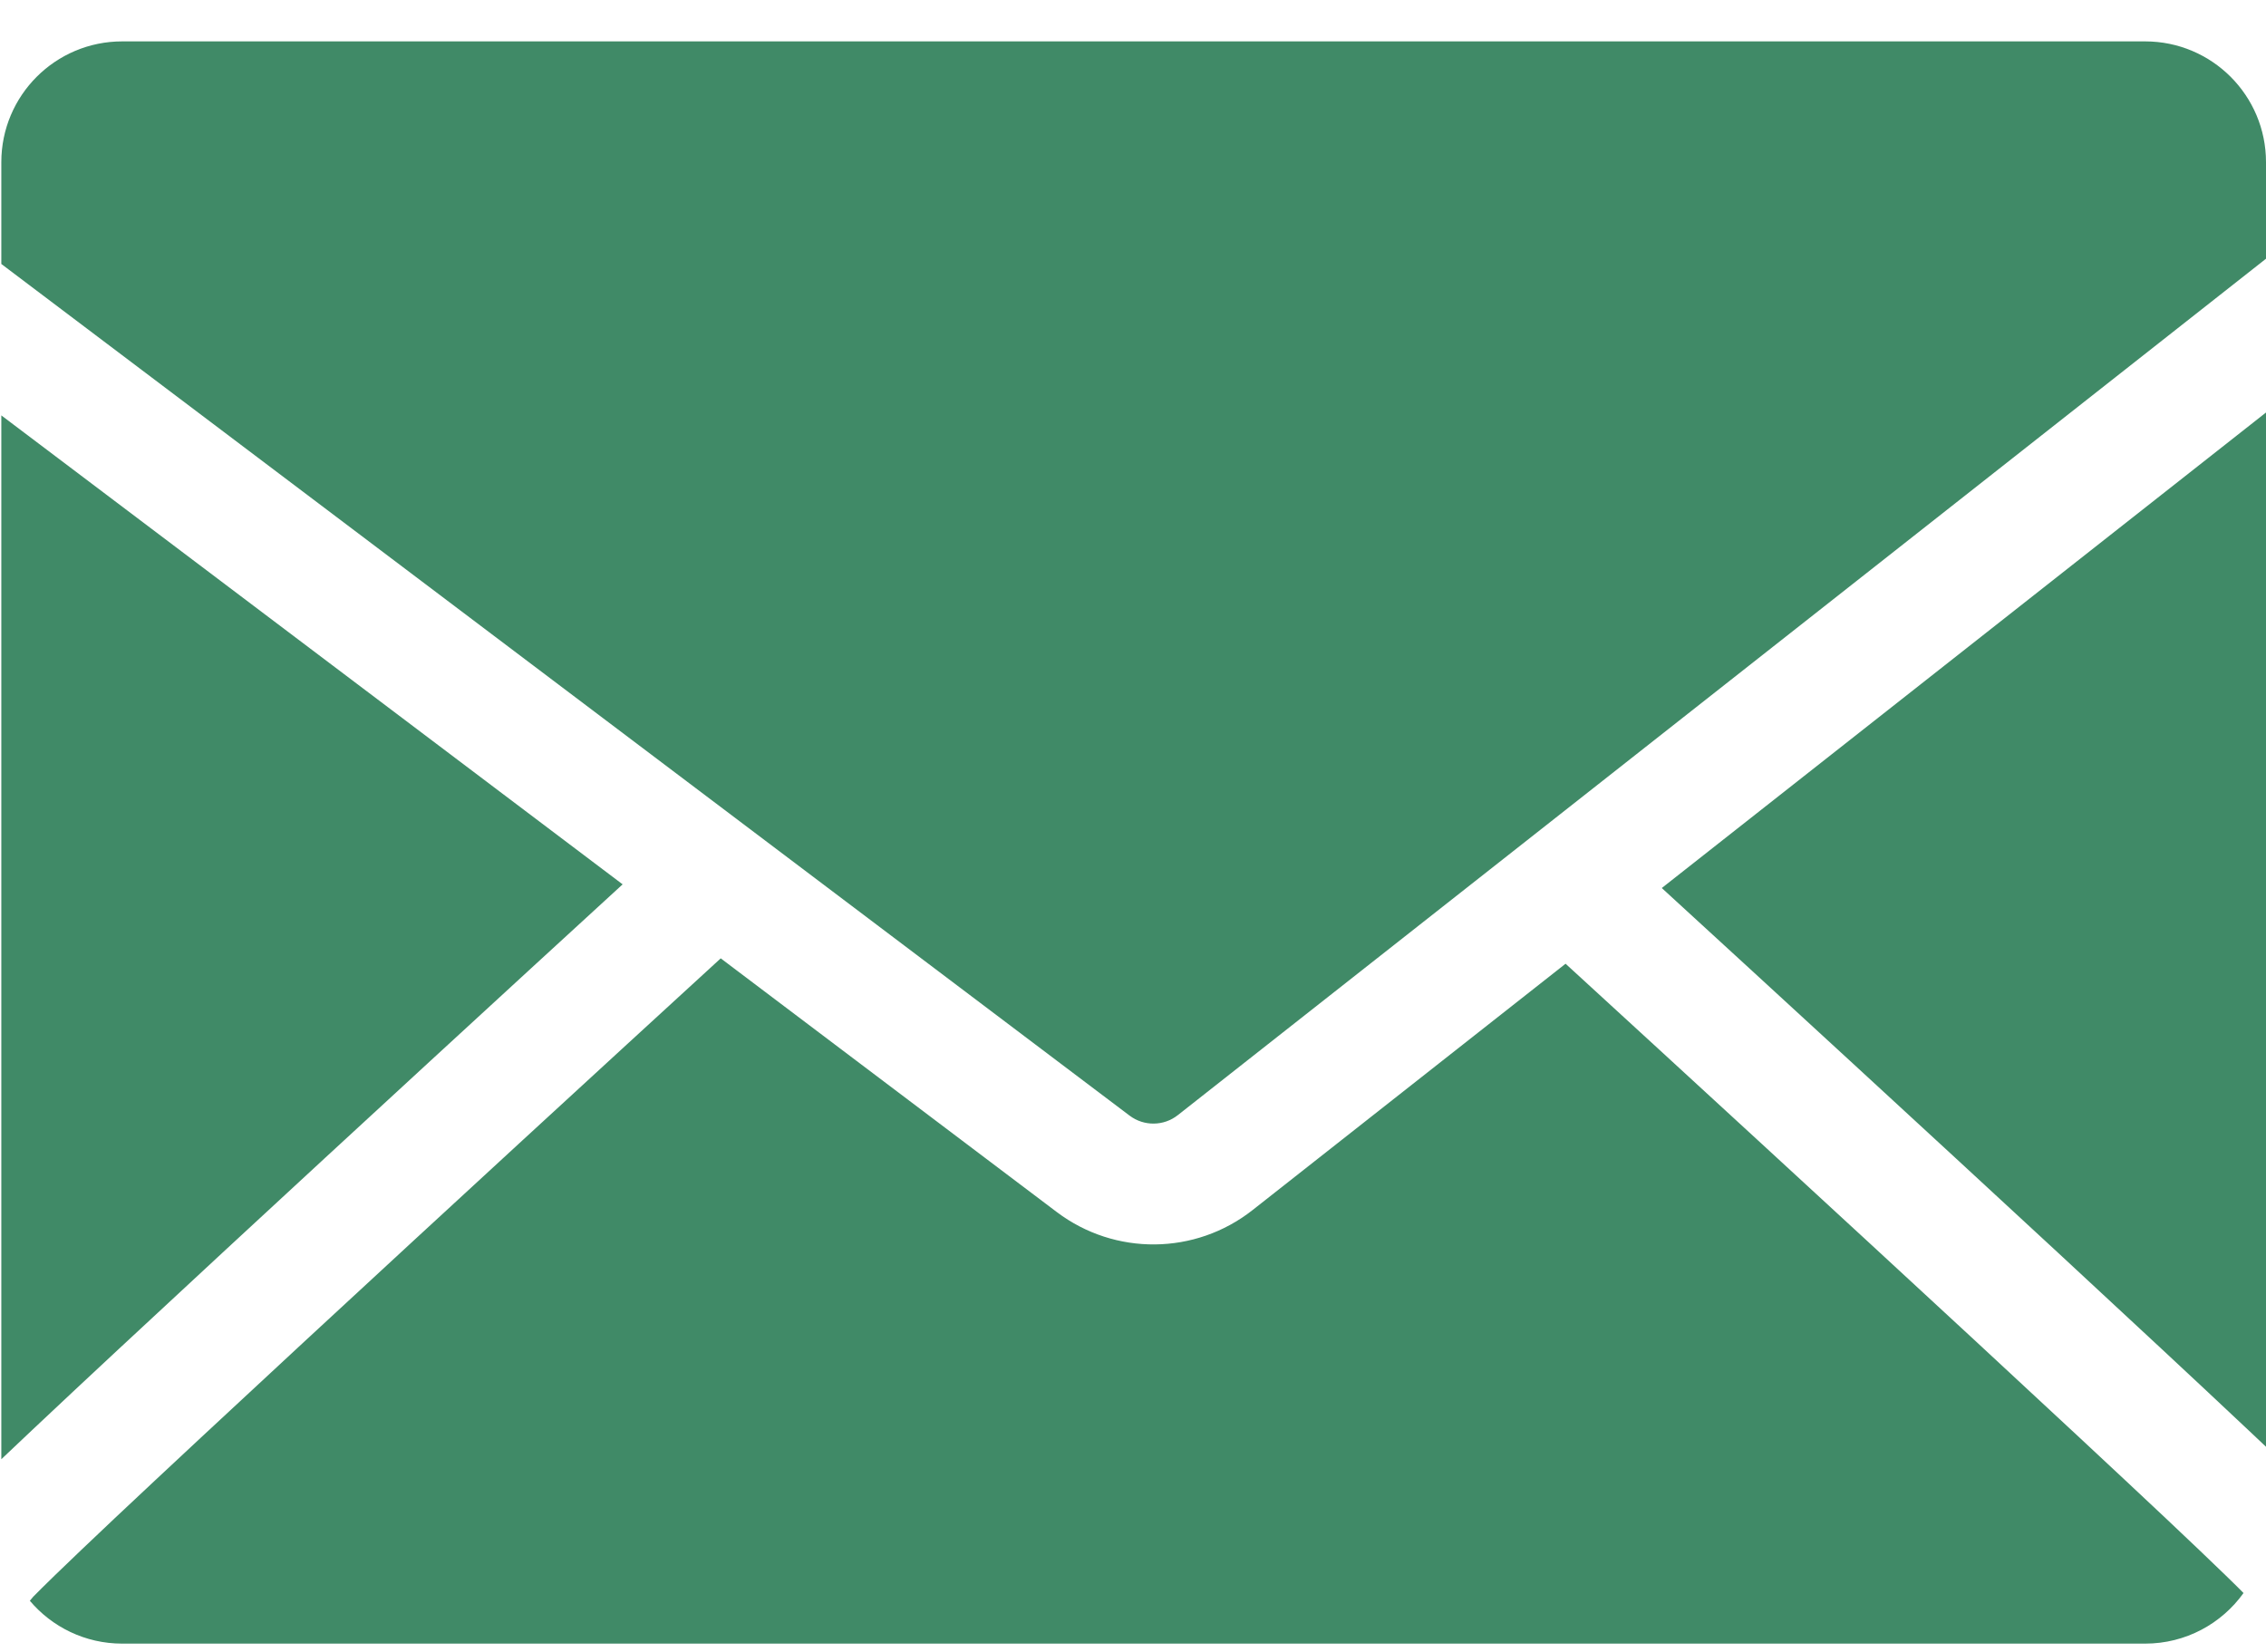
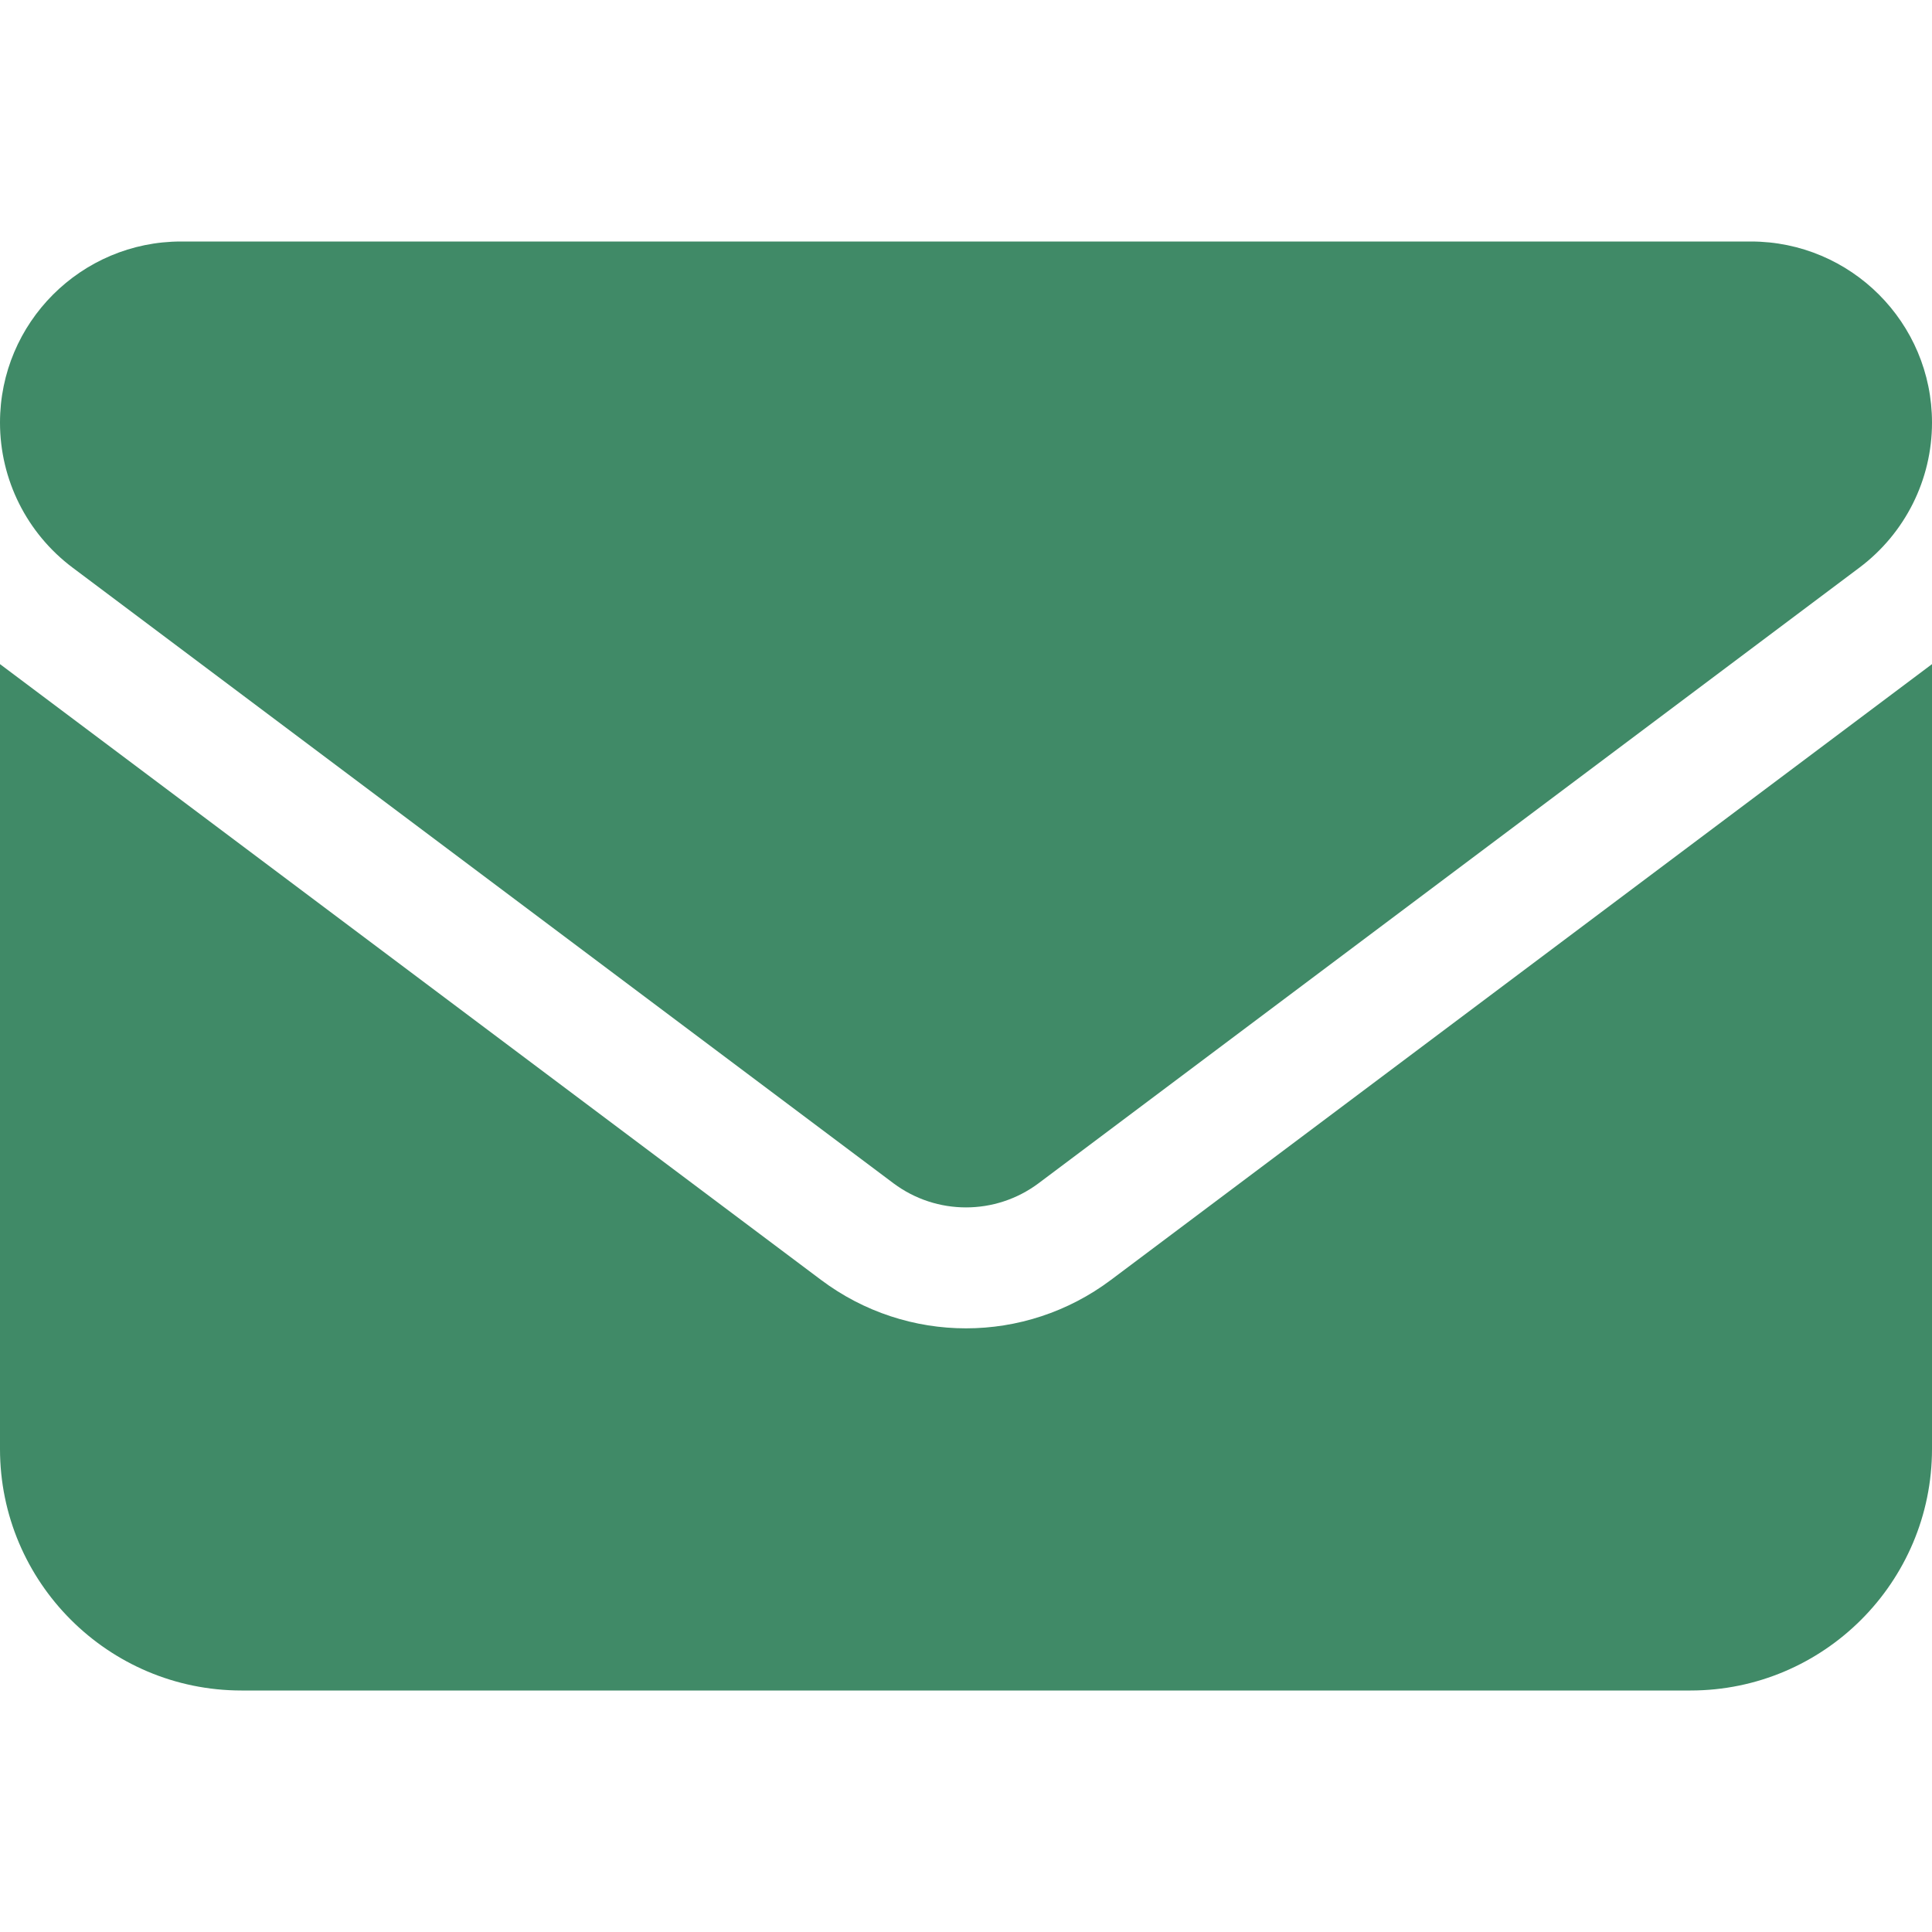
- <svg xmlns="http://www.w3.org/2000/svg" width="48" height="35" viewBox="0 0 48 35" fill="none">
-   <path fill-rule="evenodd" clip-rule="evenodd" d="M2.588 0.877C1.174 0.877 0.028 2.023 0.028 3.437V5.593L23.929 23.638C24.232 23.866 24.651 23.862 24.949 23.627L47.987 5.492C47.992 5.488 47.996 5.485 48 5.482V3.437C48 2.023 46.854 0.877 45.44 0.877H2.588ZM48 8.74L35.201 18.815C37.584 20.998 40.806 23.961 43.59 26.538C45.145 27.979 46.566 29.301 47.626 30.3C47.756 30.423 47.881 30.541 48 30.653V8.74ZM47.524 33.752C47.455 33.682 47.334 33.56 47.143 33.376C46.83 33.072 46.398 32.66 45.871 32.163C44.818 31.172 43.404 29.855 41.85 28.416C38.949 25.73 35.568 22.623 33.163 20.419L26.532 25.639C25.32 26.593 23.618 26.61 22.387 25.681L15.267 20.305C12.855 22.515 9.407 25.683 6.456 28.416C4.902 29.855 3.488 31.172 2.435 32.163C1.909 32.66 1.476 33.072 1.163 33.376C0.931 33.6 0.803 33.731 0.745 33.789L0.745 33.789L0.745 33.789L0.745 33.789C0.713 33.821 0.703 33.832 0.709 33.824C0.684 33.856 0.658 33.887 0.632 33.916C1.101 34.471 1.803 34.824 2.588 34.824H45.44C46.299 34.824 47.06 34.401 47.524 33.752ZM0.028 30.917C0.227 30.728 0.445 30.522 0.68 30.3C1.74 29.301 3.161 27.979 4.717 26.538C7.533 23.93 10.799 20.928 13.189 18.737L0.028 8.801V30.917Z" fill="#408A67" />
+ <svg xmlns="http://www.w3.org/2000/svg" height="1em" viewBox="0 0 512 512">
+   <style>svg{fill:#408a67}</style>
+   <path d="M48 64C21.5 64 0 85.5 0 112c0 15.1 7.1 29.3 19.2 38.4L236.8 313.6c11.4 8.5 27 8.5 38.4 0L492.8 150.4c12.1-9.1 19.2-23.3 19.2-38.4c0-26.5-21.5-48-48-48H48zM0 176V384c0 35.3 28.7 64 64 64H448c35.3 0 64-28.7 64-64V176L294.4 339.2c-22.8 17.1-54 17.1-76.8 0L0 176z" />
</svg>
